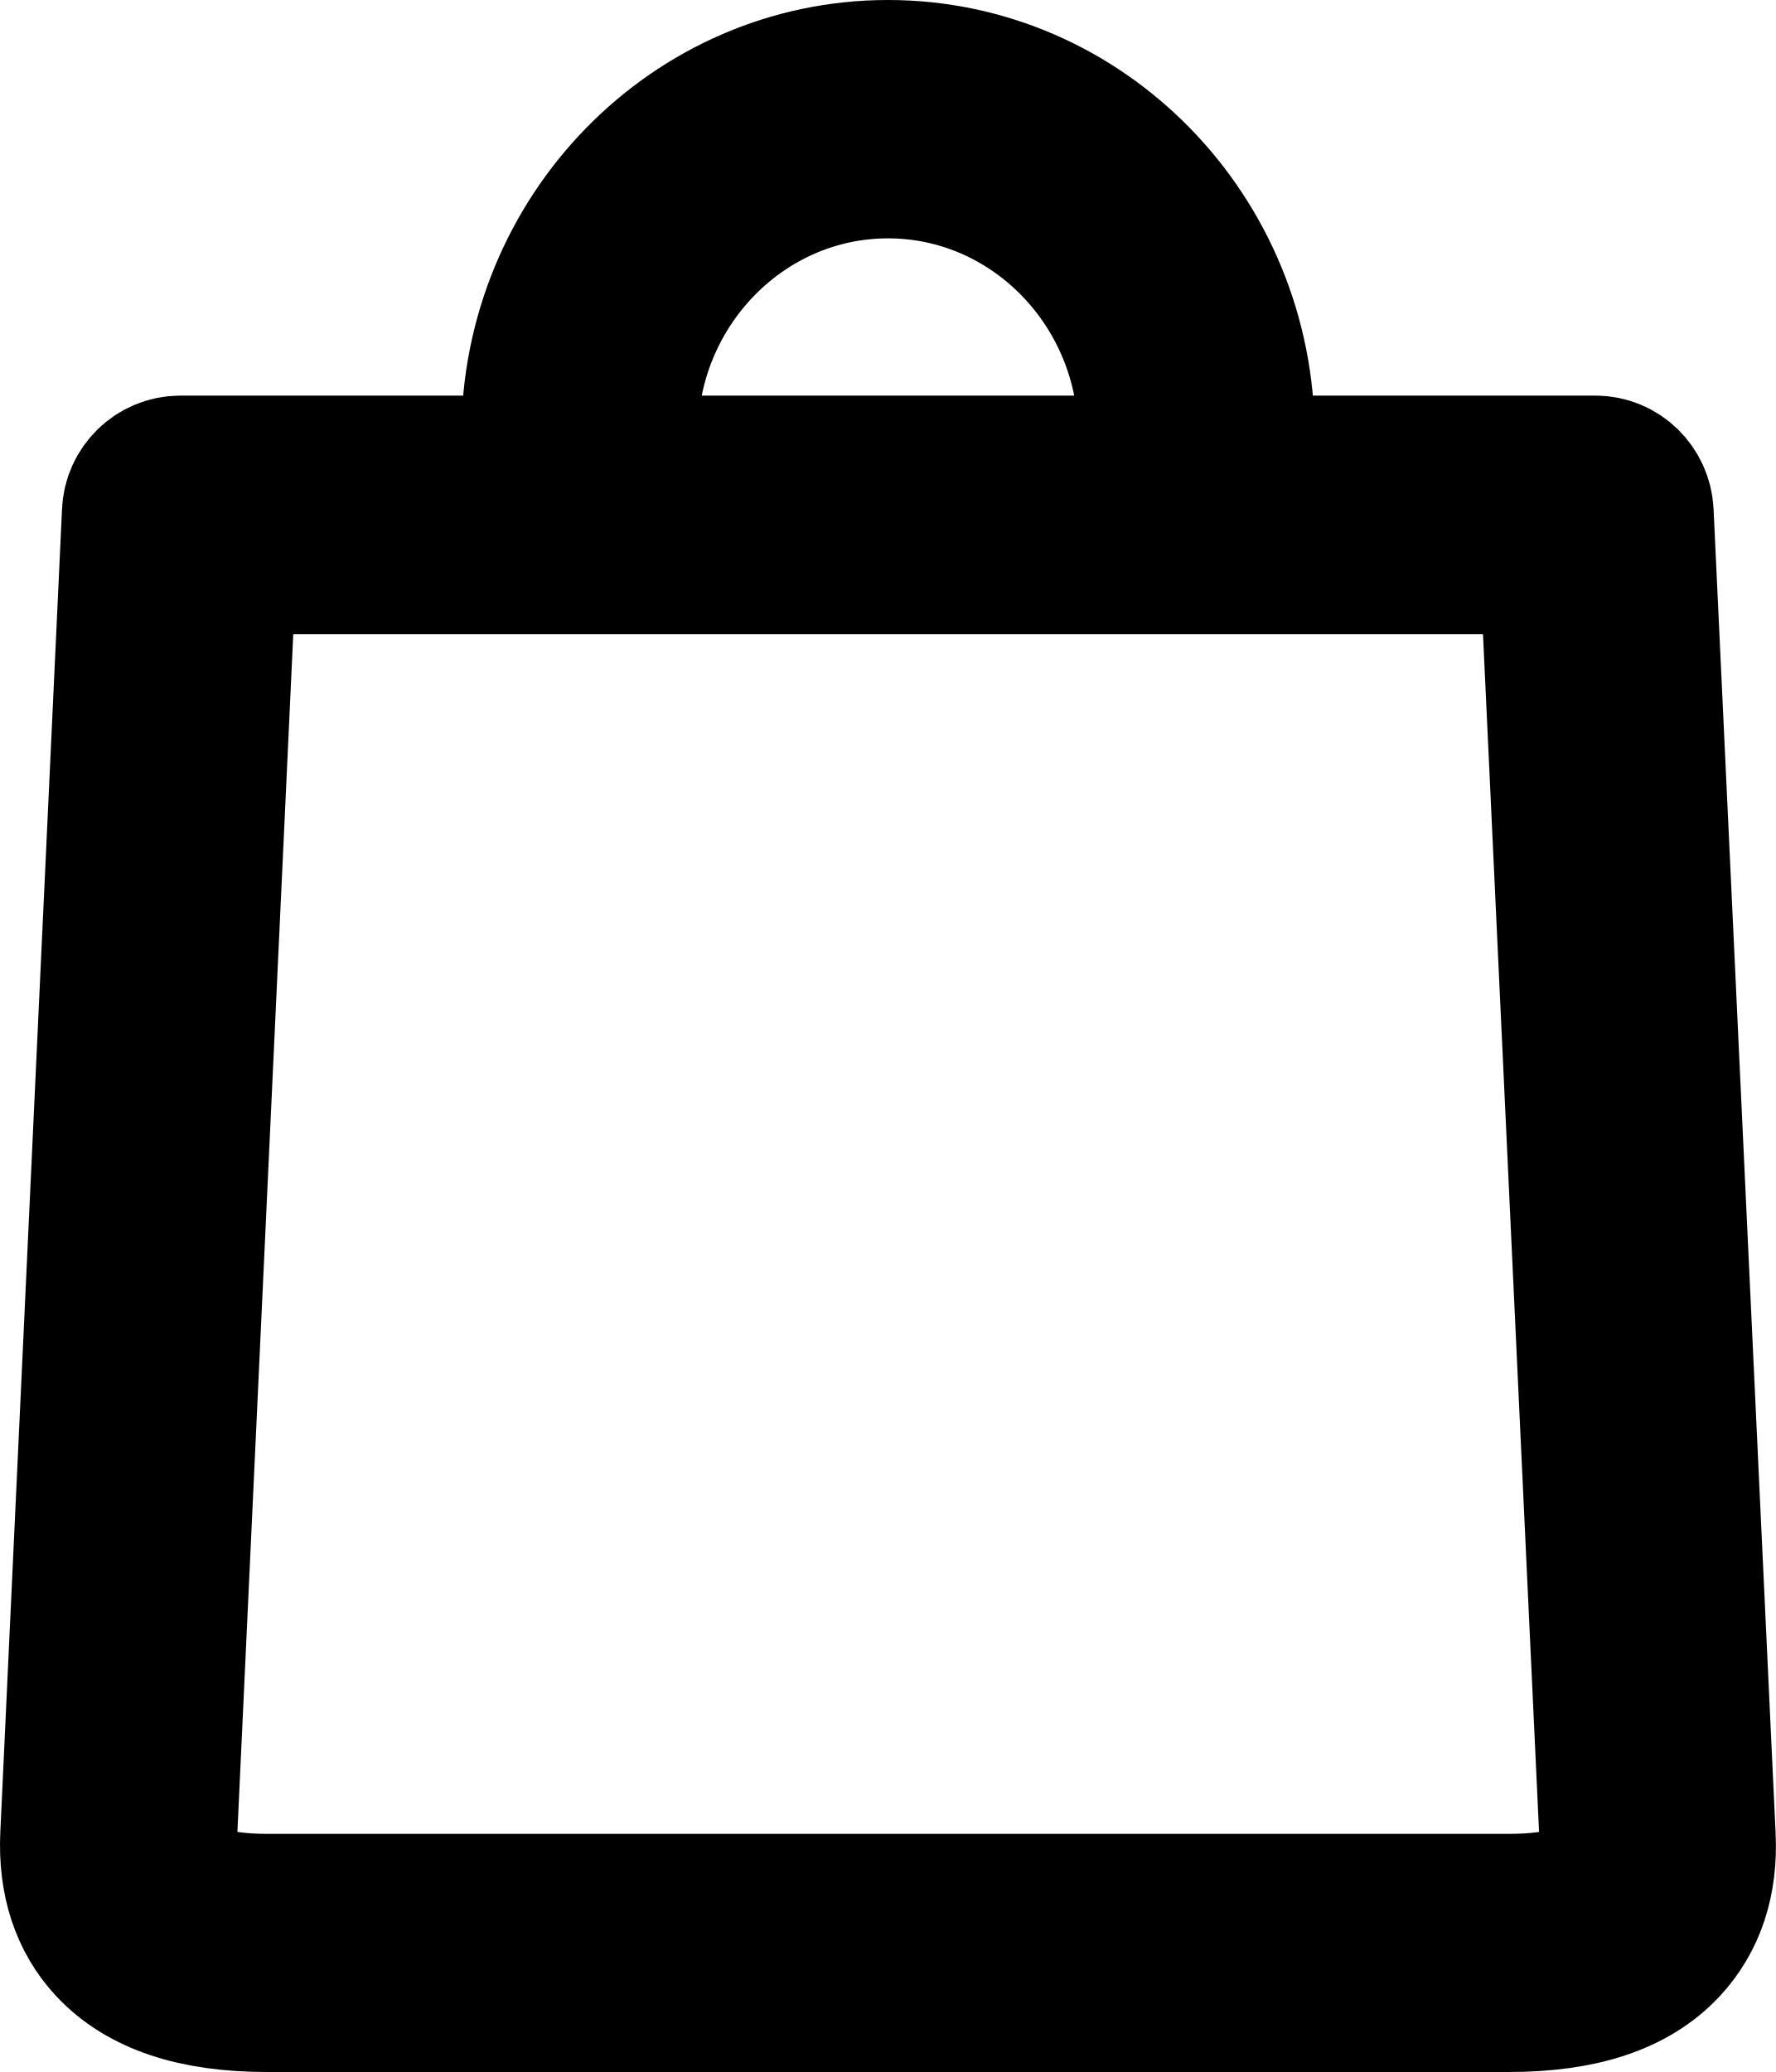
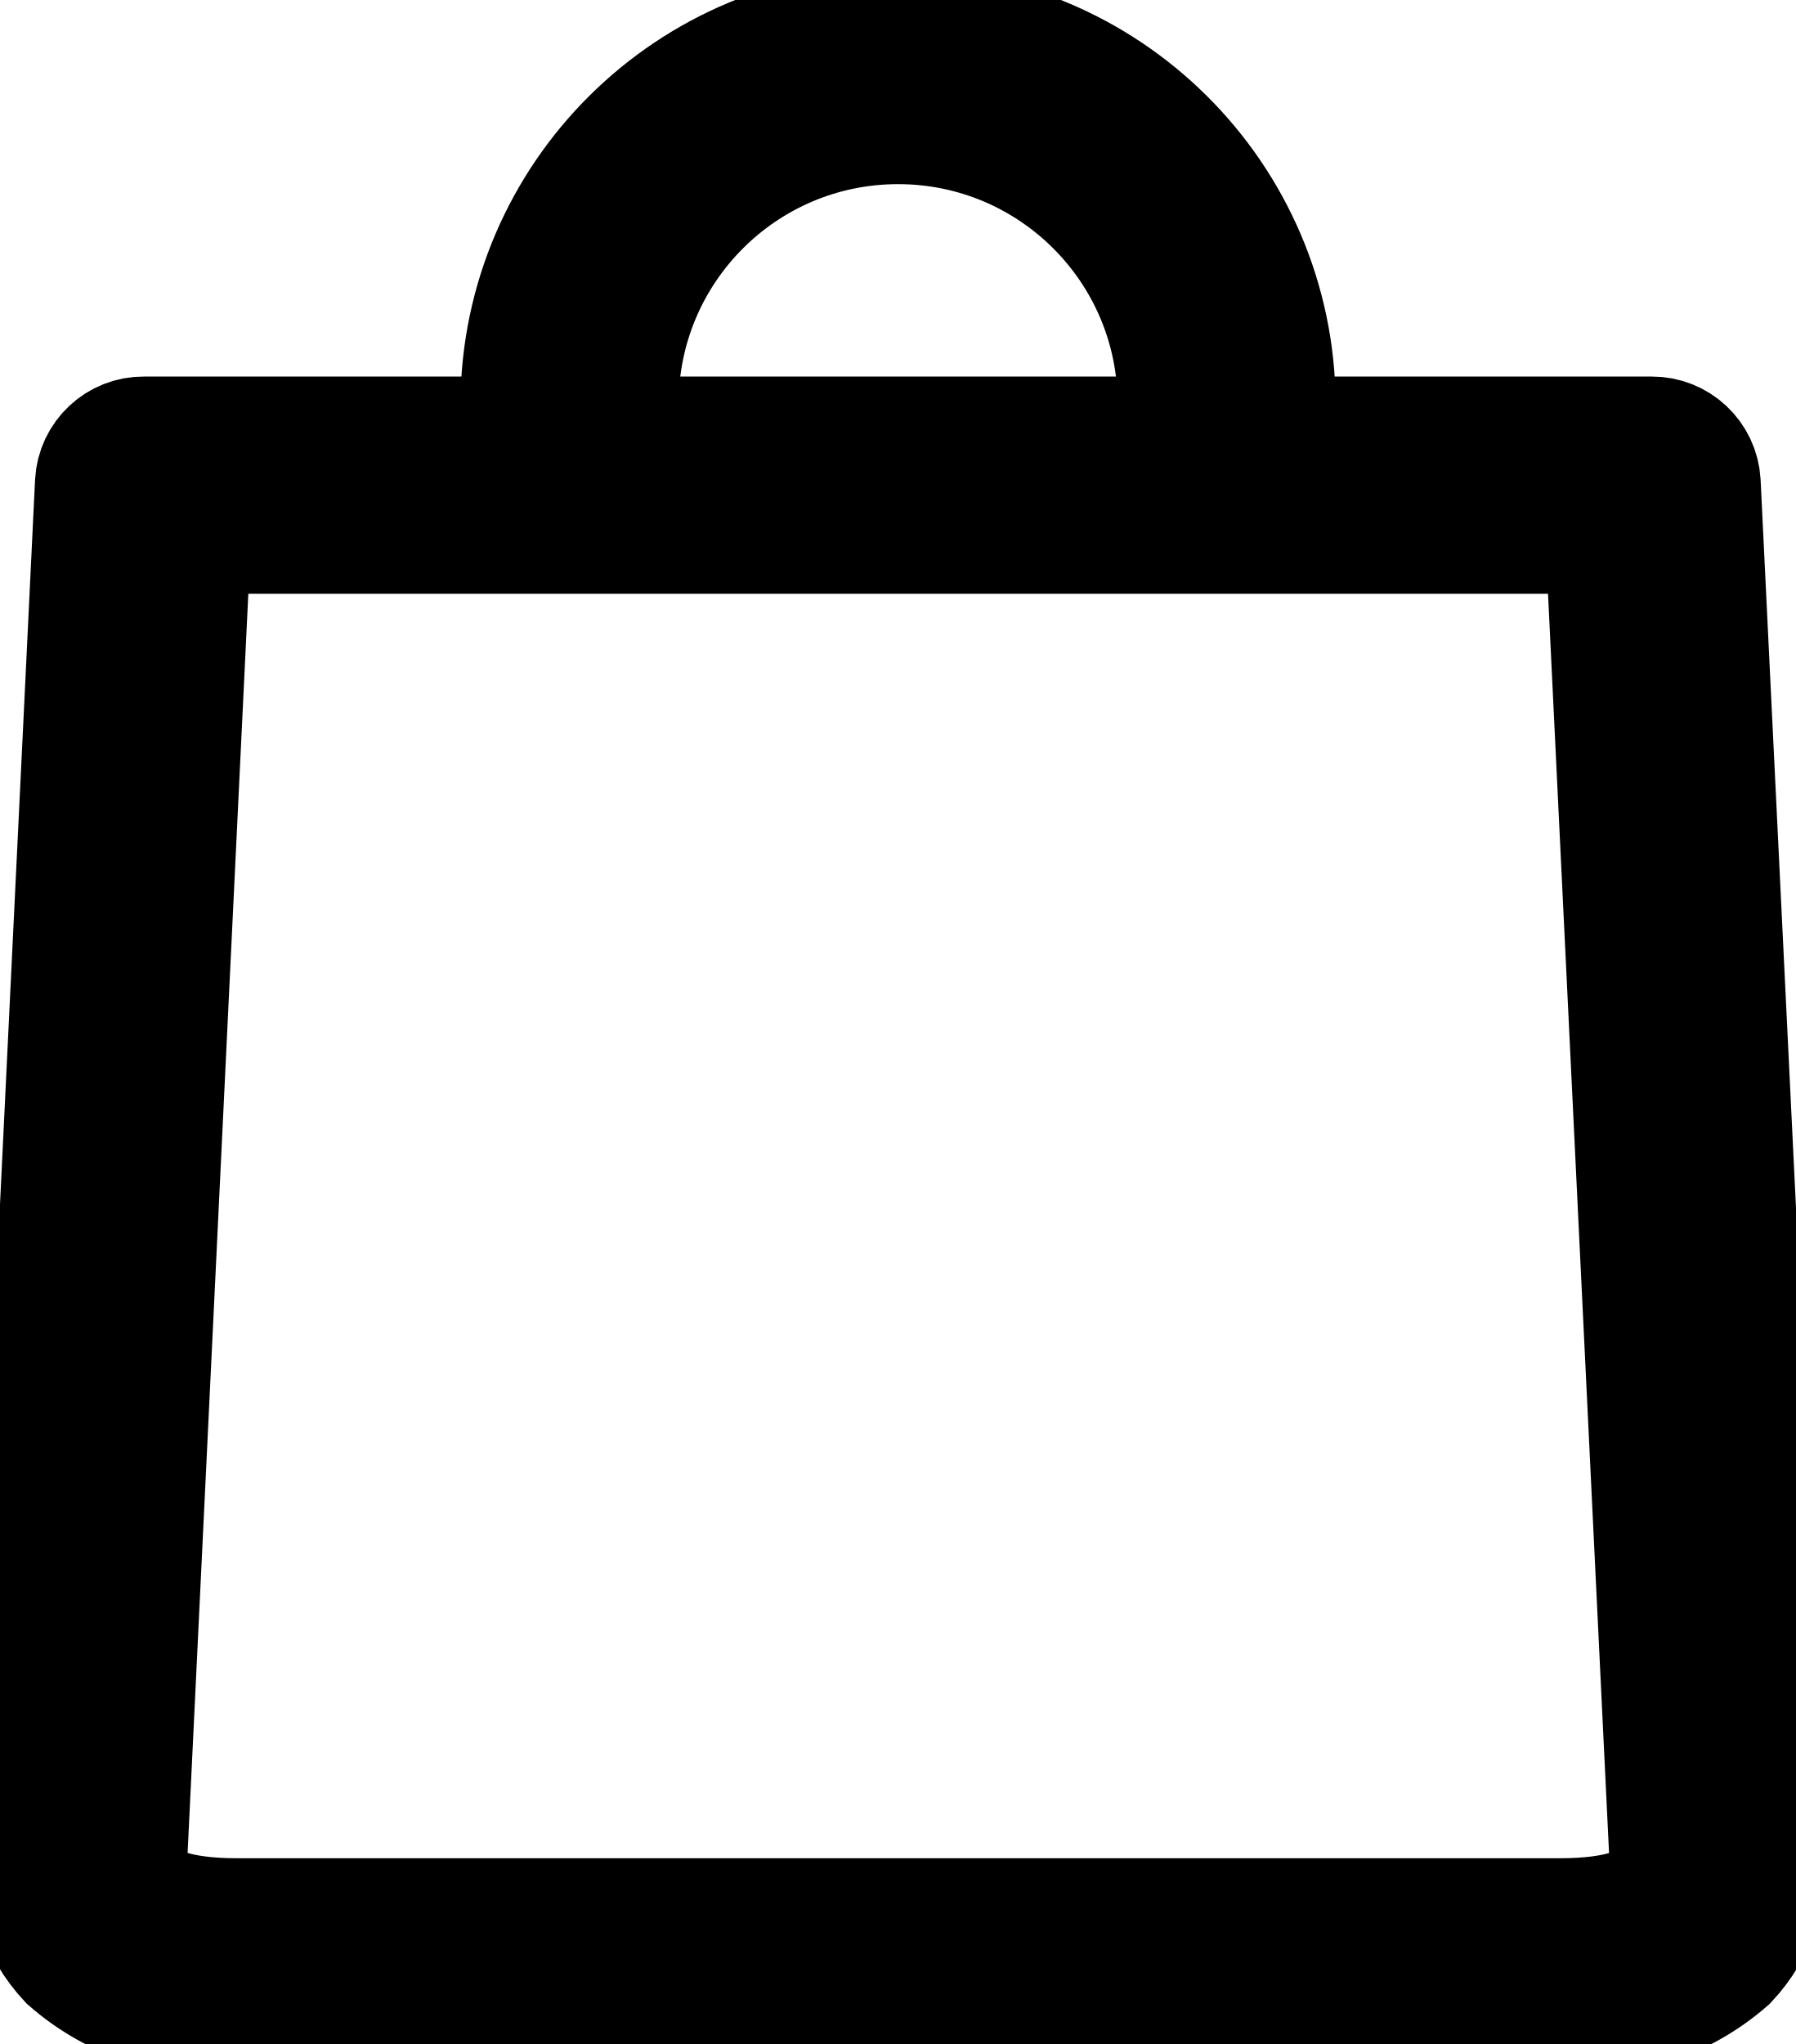
- <svg xmlns="http://www.w3.org/2000/svg" width="24" height="28" viewBox="0 0 24 28">
-   <path stroke-width="2" d="M20.389 27H3.613c-.983 0-1.677-.232-2.123-.708-.35-.376-.514-.877-.487-1.484l.834-17.882a.602.602 0 0 1 .598-.58h19.126c.32 0 .583.256.598.58l.838 17.885c.03.607-.135 1.105-.488 1.484-.442.473-1.136.705-2.12.705zM3.009 7.567l-.807 17.302c-.018.393.114.534.158.583.141.15.473.33 1.256.33h16.776c.783 0 1.115-.178 1.256-.33.045-.046.176-.19.158-.58l-.81-17.302H3.009zm4.226-1.678C7.235 3.192 9.373 1 12 1c2.629 0 4.767 2.192 4.767 4.889h-1.196c0-2.022-1.603-3.668-3.57-3.668-1.968 0-3.571 1.646-3.571 3.668z" />
-   <path fill="none" stroke-width="2" stroke="#000" d="M20.389 27H3.613c-.983 0-1.677-.232-2.123-.708-.35-.376-.514-.877-.487-1.484l.834-17.882a.602.602 0 0 1 .598-.58h19.126c.32 0 .583.256.598.58l.838 17.885c.03.607-.135 1.105-.488 1.484-.442.473-1.136.705-2.12.705zM3.009 7.567l-.807 17.302c-.018.393.114.534.158.583.141.15.473.33 1.256.33h16.776c.783 0 1.115-.178 1.256-.33.045-.046.176-.19.158-.58l-.81-17.302H3.009zm4.226-1.678C7.235 3.192 9.373 1 12 1c2.629 0 4.767 2.192 4.767 4.889h-1.196c0-2.022-1.603-3.668-3.57-3.668-1.968 0-3.571 1.646-3.571 3.668z" />
+ <svg xmlns="http://www.w3.org/2000/svg" width="29" height="33" viewBox="0 0 29 33">
+   <defs>
+     <style>.a{stroke:#000;stroke-width:2;}</style>
+   </defs>
+   <g transform="translate(0.5 0.5)">
+     <path class="a" d="M26.169,6.579a.757.757,0,0,1,.761.714L28,29.305a2.347,2.347,0,0,1-.62,1.827,3.591,3.591,0,0,1-2.7.868H3.326a3.592,3.592,0,0,1-2.7-.872A2.37,2.37,0,0,1,0,29.3L1.065,7.293a.754.754,0,0,1,.761-.714ZM2.557,8.082,1.53,29.377a.868.868,0,0,0,.2.718c.179.184.6.406,1.6.406H24.681c1,0,1.42-.218,1.6-.406a.857.857,0,0,0,.2-.714L25.449,8.086H2.557ZM14,0a6.048,6.048,0,0,1,6.067,6.017H18.546a4.544,4.544,0,0,0-9.088,0H7.935A6.048,6.048,0,0,1,14,0Z" />
+   </g>
</svg>
